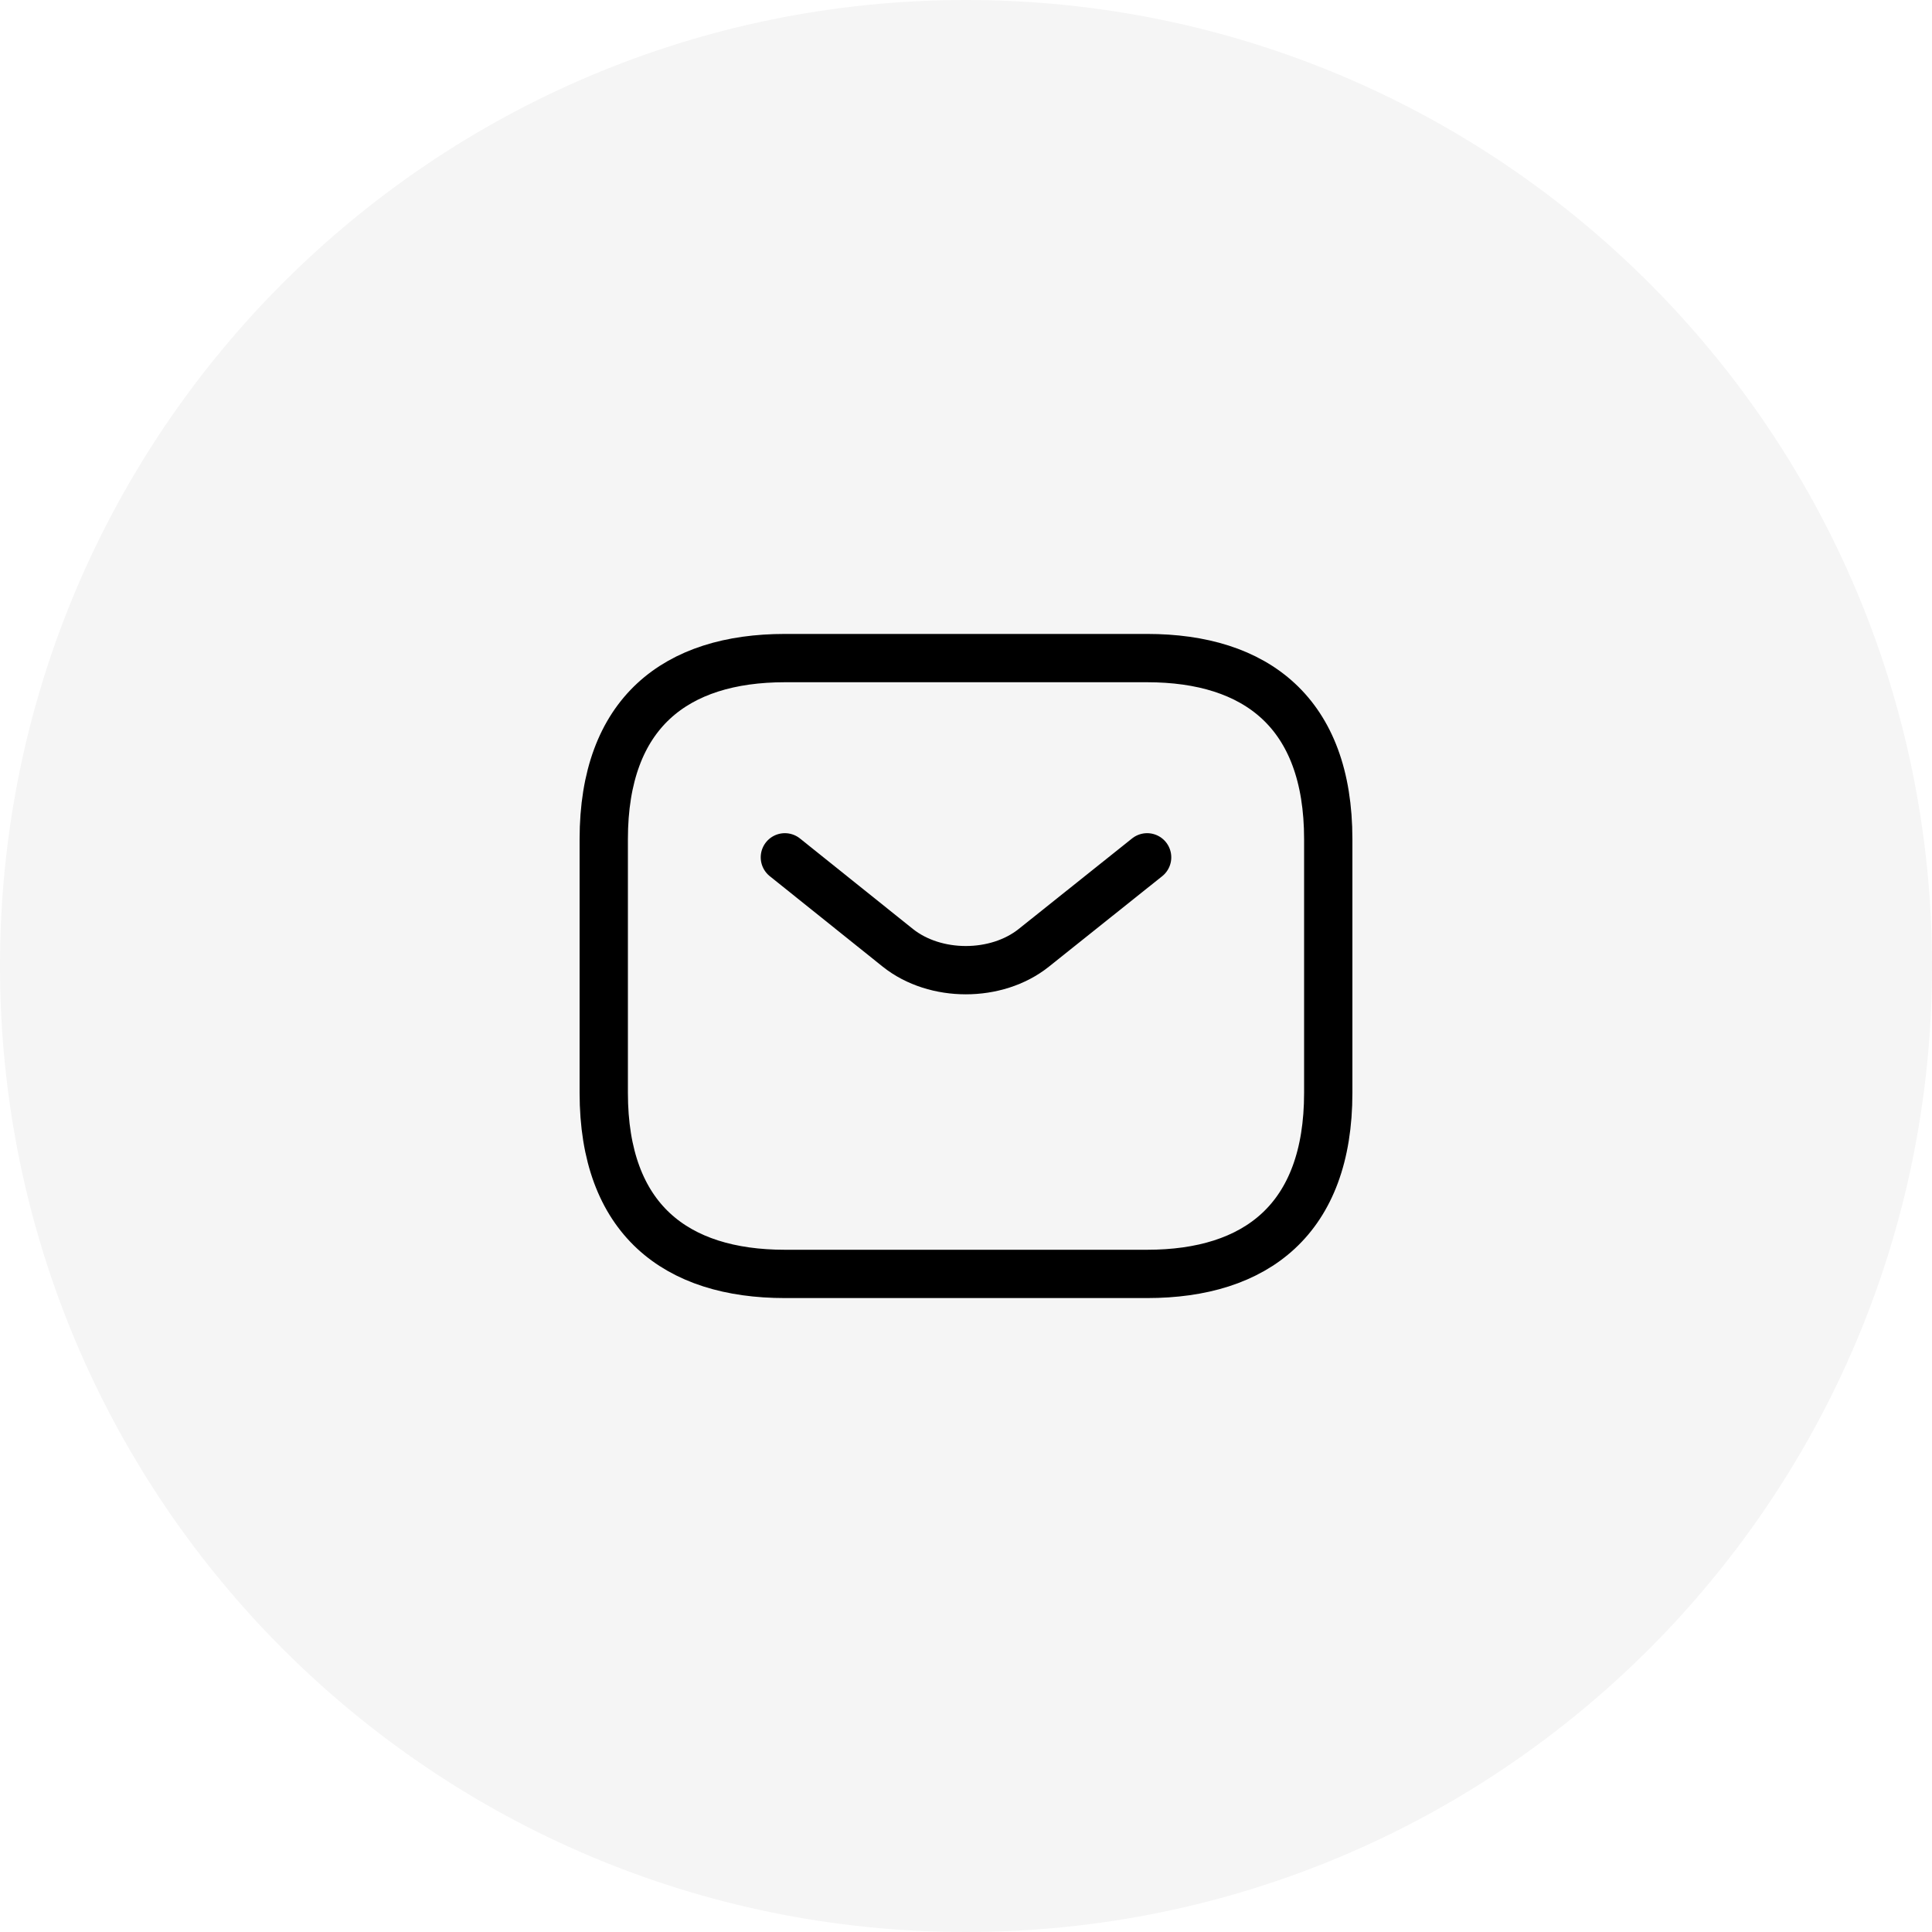
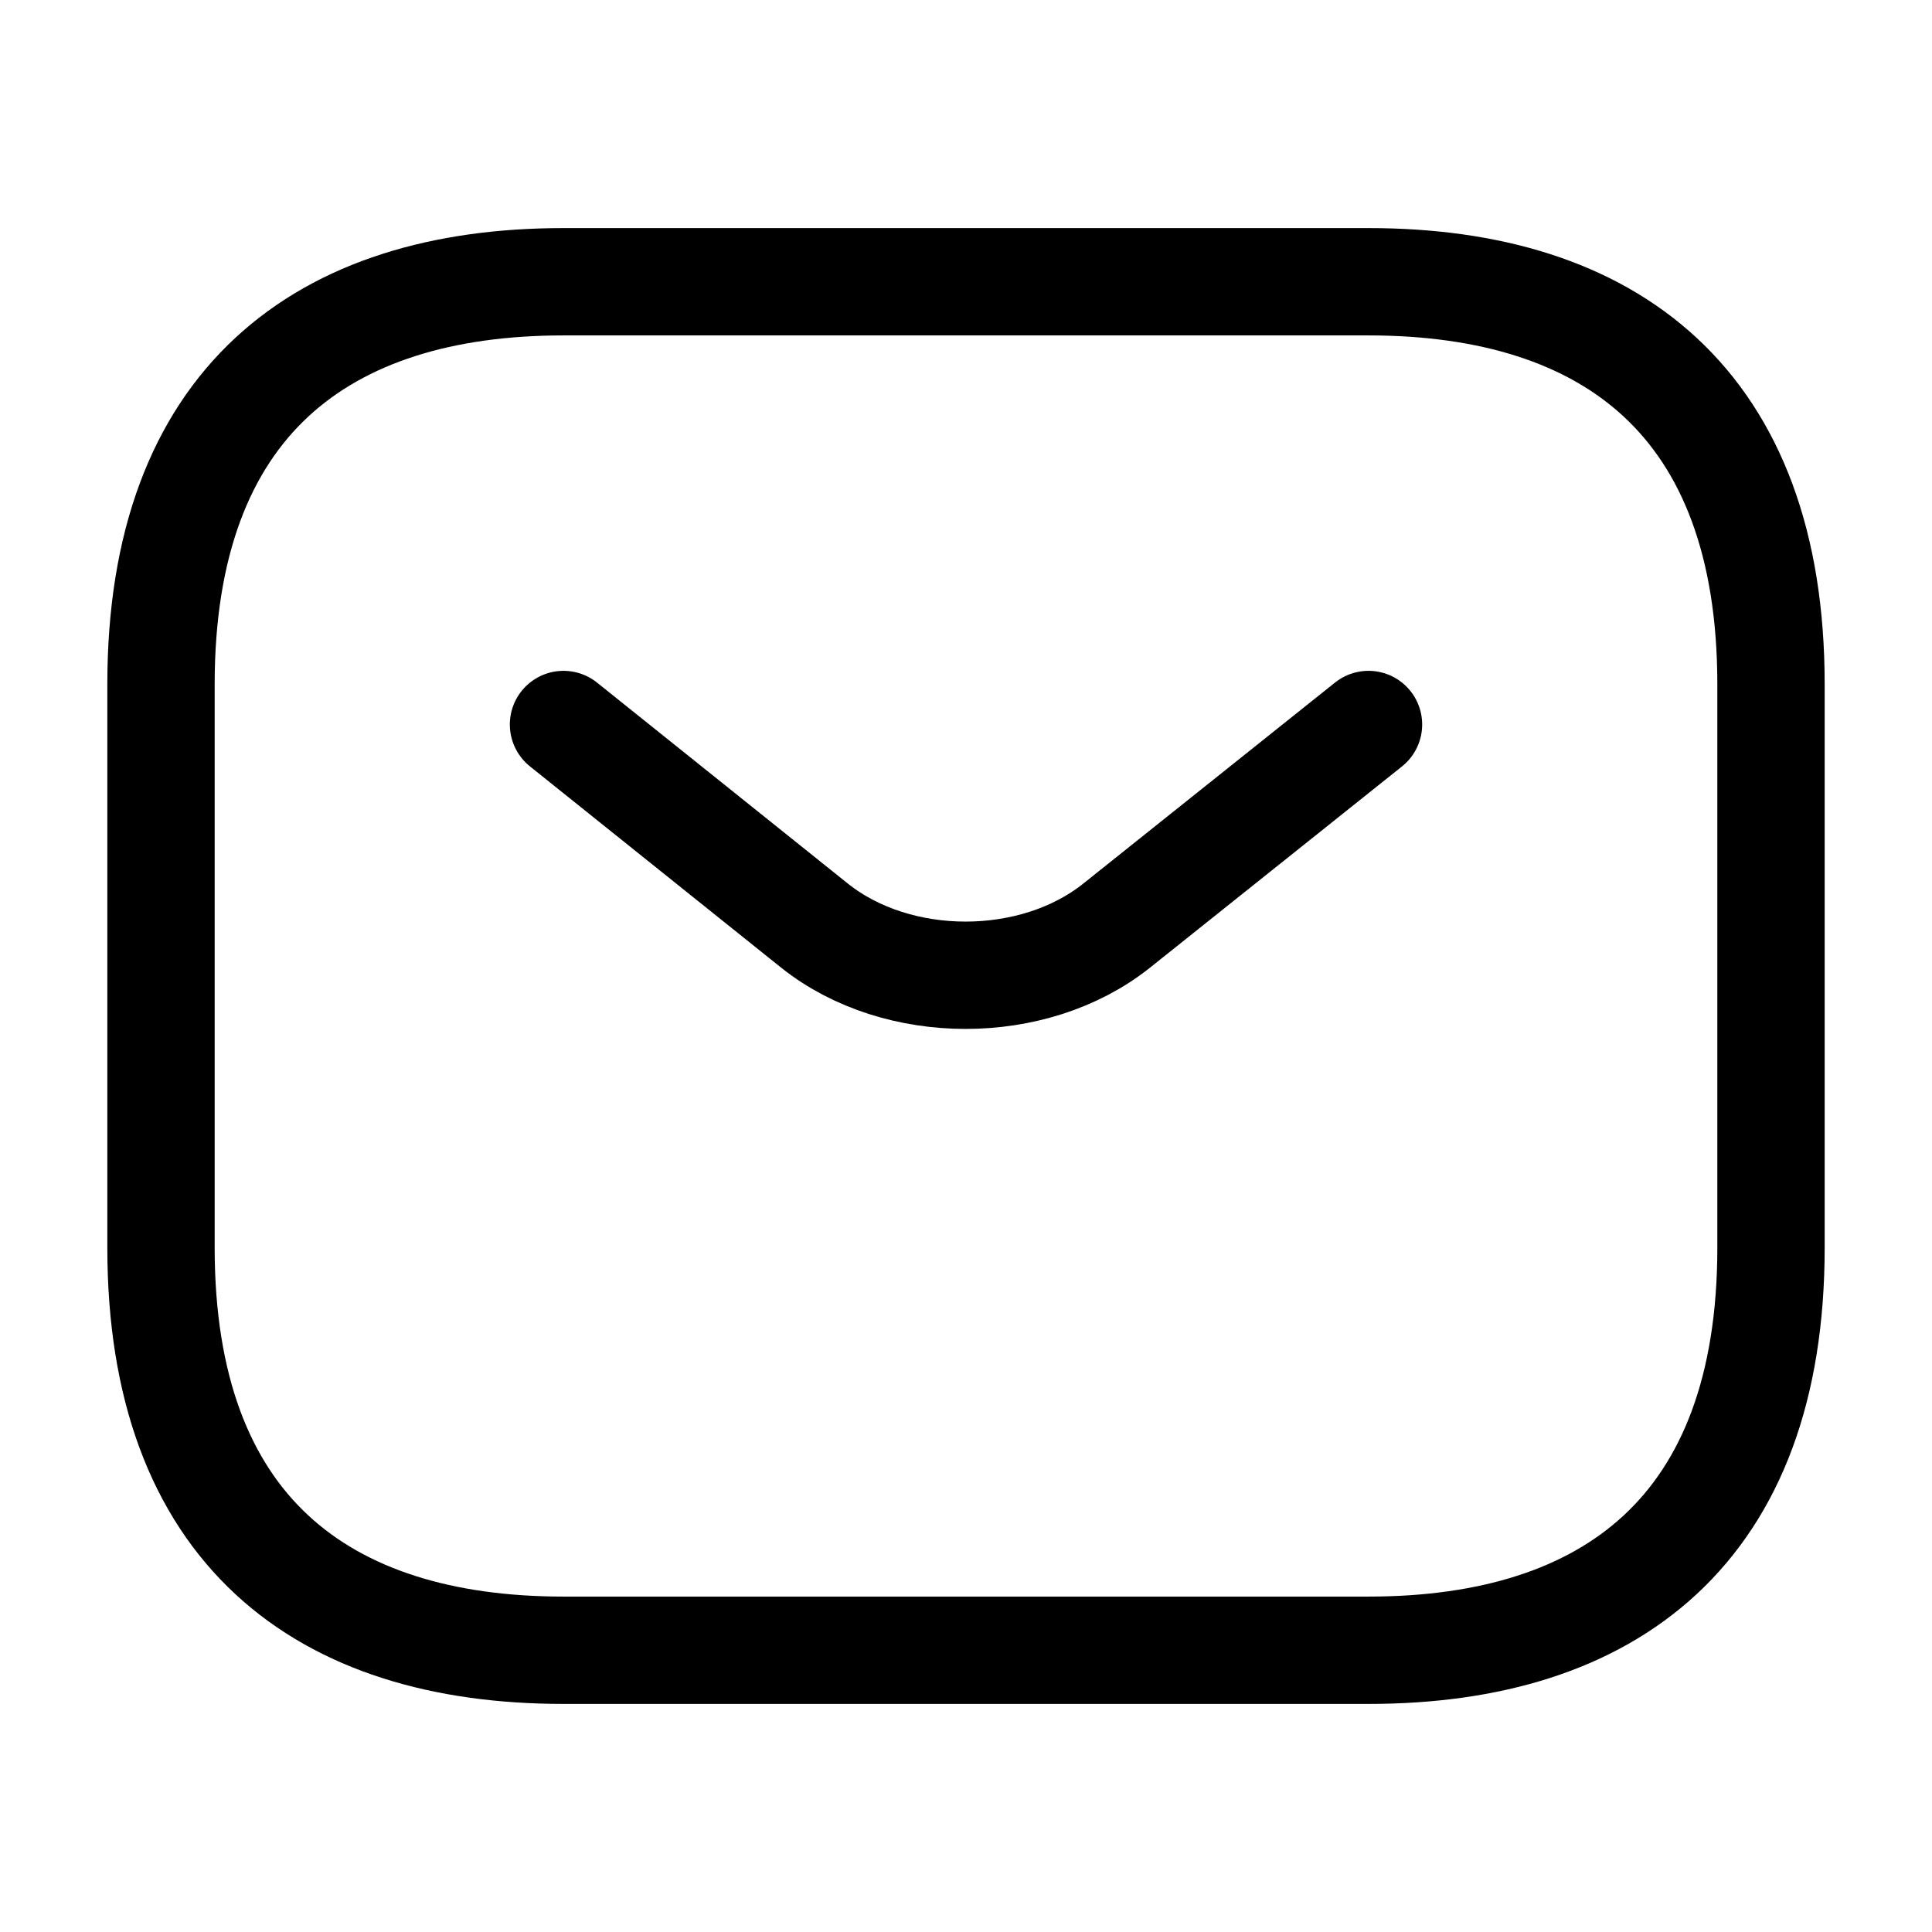
- <svg xmlns="http://www.w3.org/2000/svg" width="40" height="40" viewBox="0 0 40 40" fill="none">
-   <circle cx="20" cy="20" r="20" fill="#F5F5F5" />
-   <path d="M23.75 26.375H16.25C14 26.375 12.5 25.25 12.5 22.625V17.375C12.5 14.75 14 13.625 16.25 13.625H23.75C26 13.625 27.5 14.75 27.5 17.375V22.625C27.5 25.25 26 26.375 23.75 26.375Z" stroke="black" stroke-miterlimit="10" stroke-linecap="round" stroke-linejoin="round" />
-   <path d="M23.75 17.75L21.402 19.625C20.63 20.24 19.363 20.24 18.59 19.625L16.25 17.75" stroke="black" stroke-miterlimit="10" stroke-linecap="round" stroke-linejoin="round" />
+ <svg xmlns="http://www.w3.org/2000/svg" width="18" height="18" viewBox="0 0 18 18" fill="none">
+   <path d="M12.75 15.375H5.25C3 15.375 1.5 14.25 1.5 11.625V6.375C1.5 3.75 3 2.625 5.25 2.625H12.75C15 2.625 16.5 3.75 16.5 6.375V11.625C16.5 14.25 15 15.375 12.75 15.375Z" stroke="black" stroke-miterlimit="10" stroke-linecap="round" stroke-linejoin="round" />
+   <path d="M12.75 6.75L10.402 8.625C9.63 9.24 8.363 9.24 7.59 8.625L5.25 6.75" stroke="black" stroke-miterlimit="10" stroke-linecap="round" stroke-linejoin="round" />
</svg>
